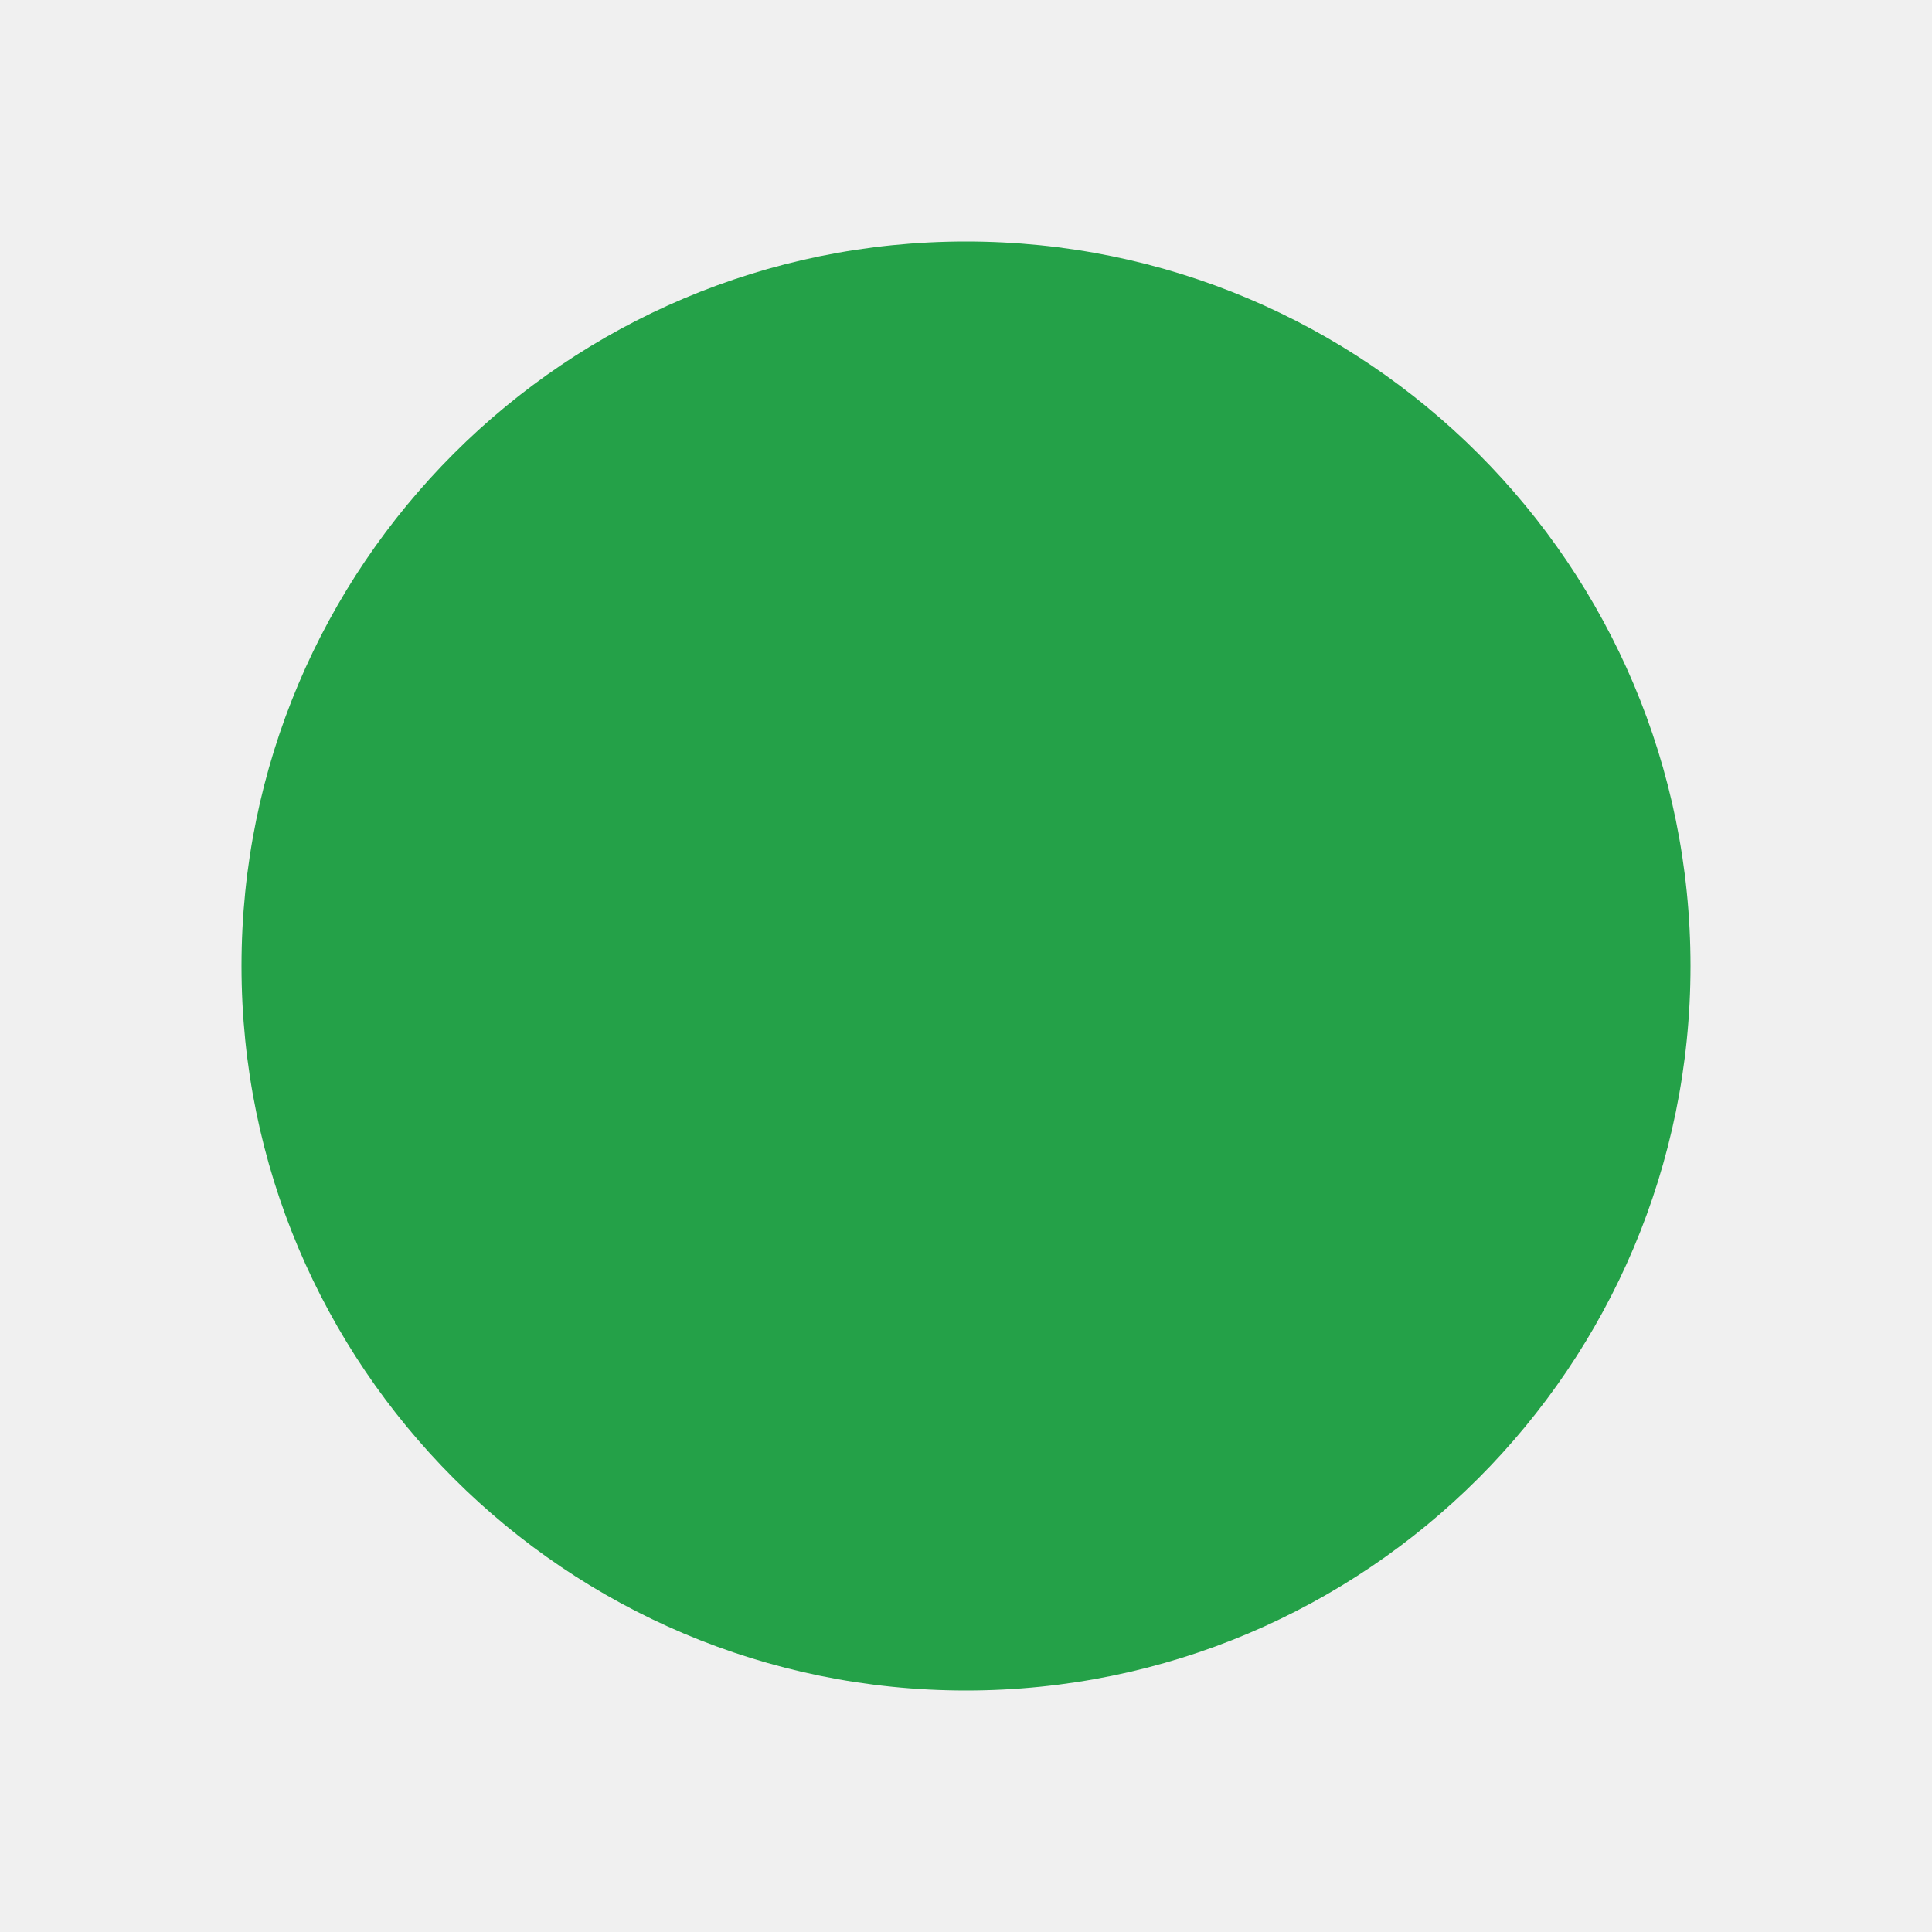
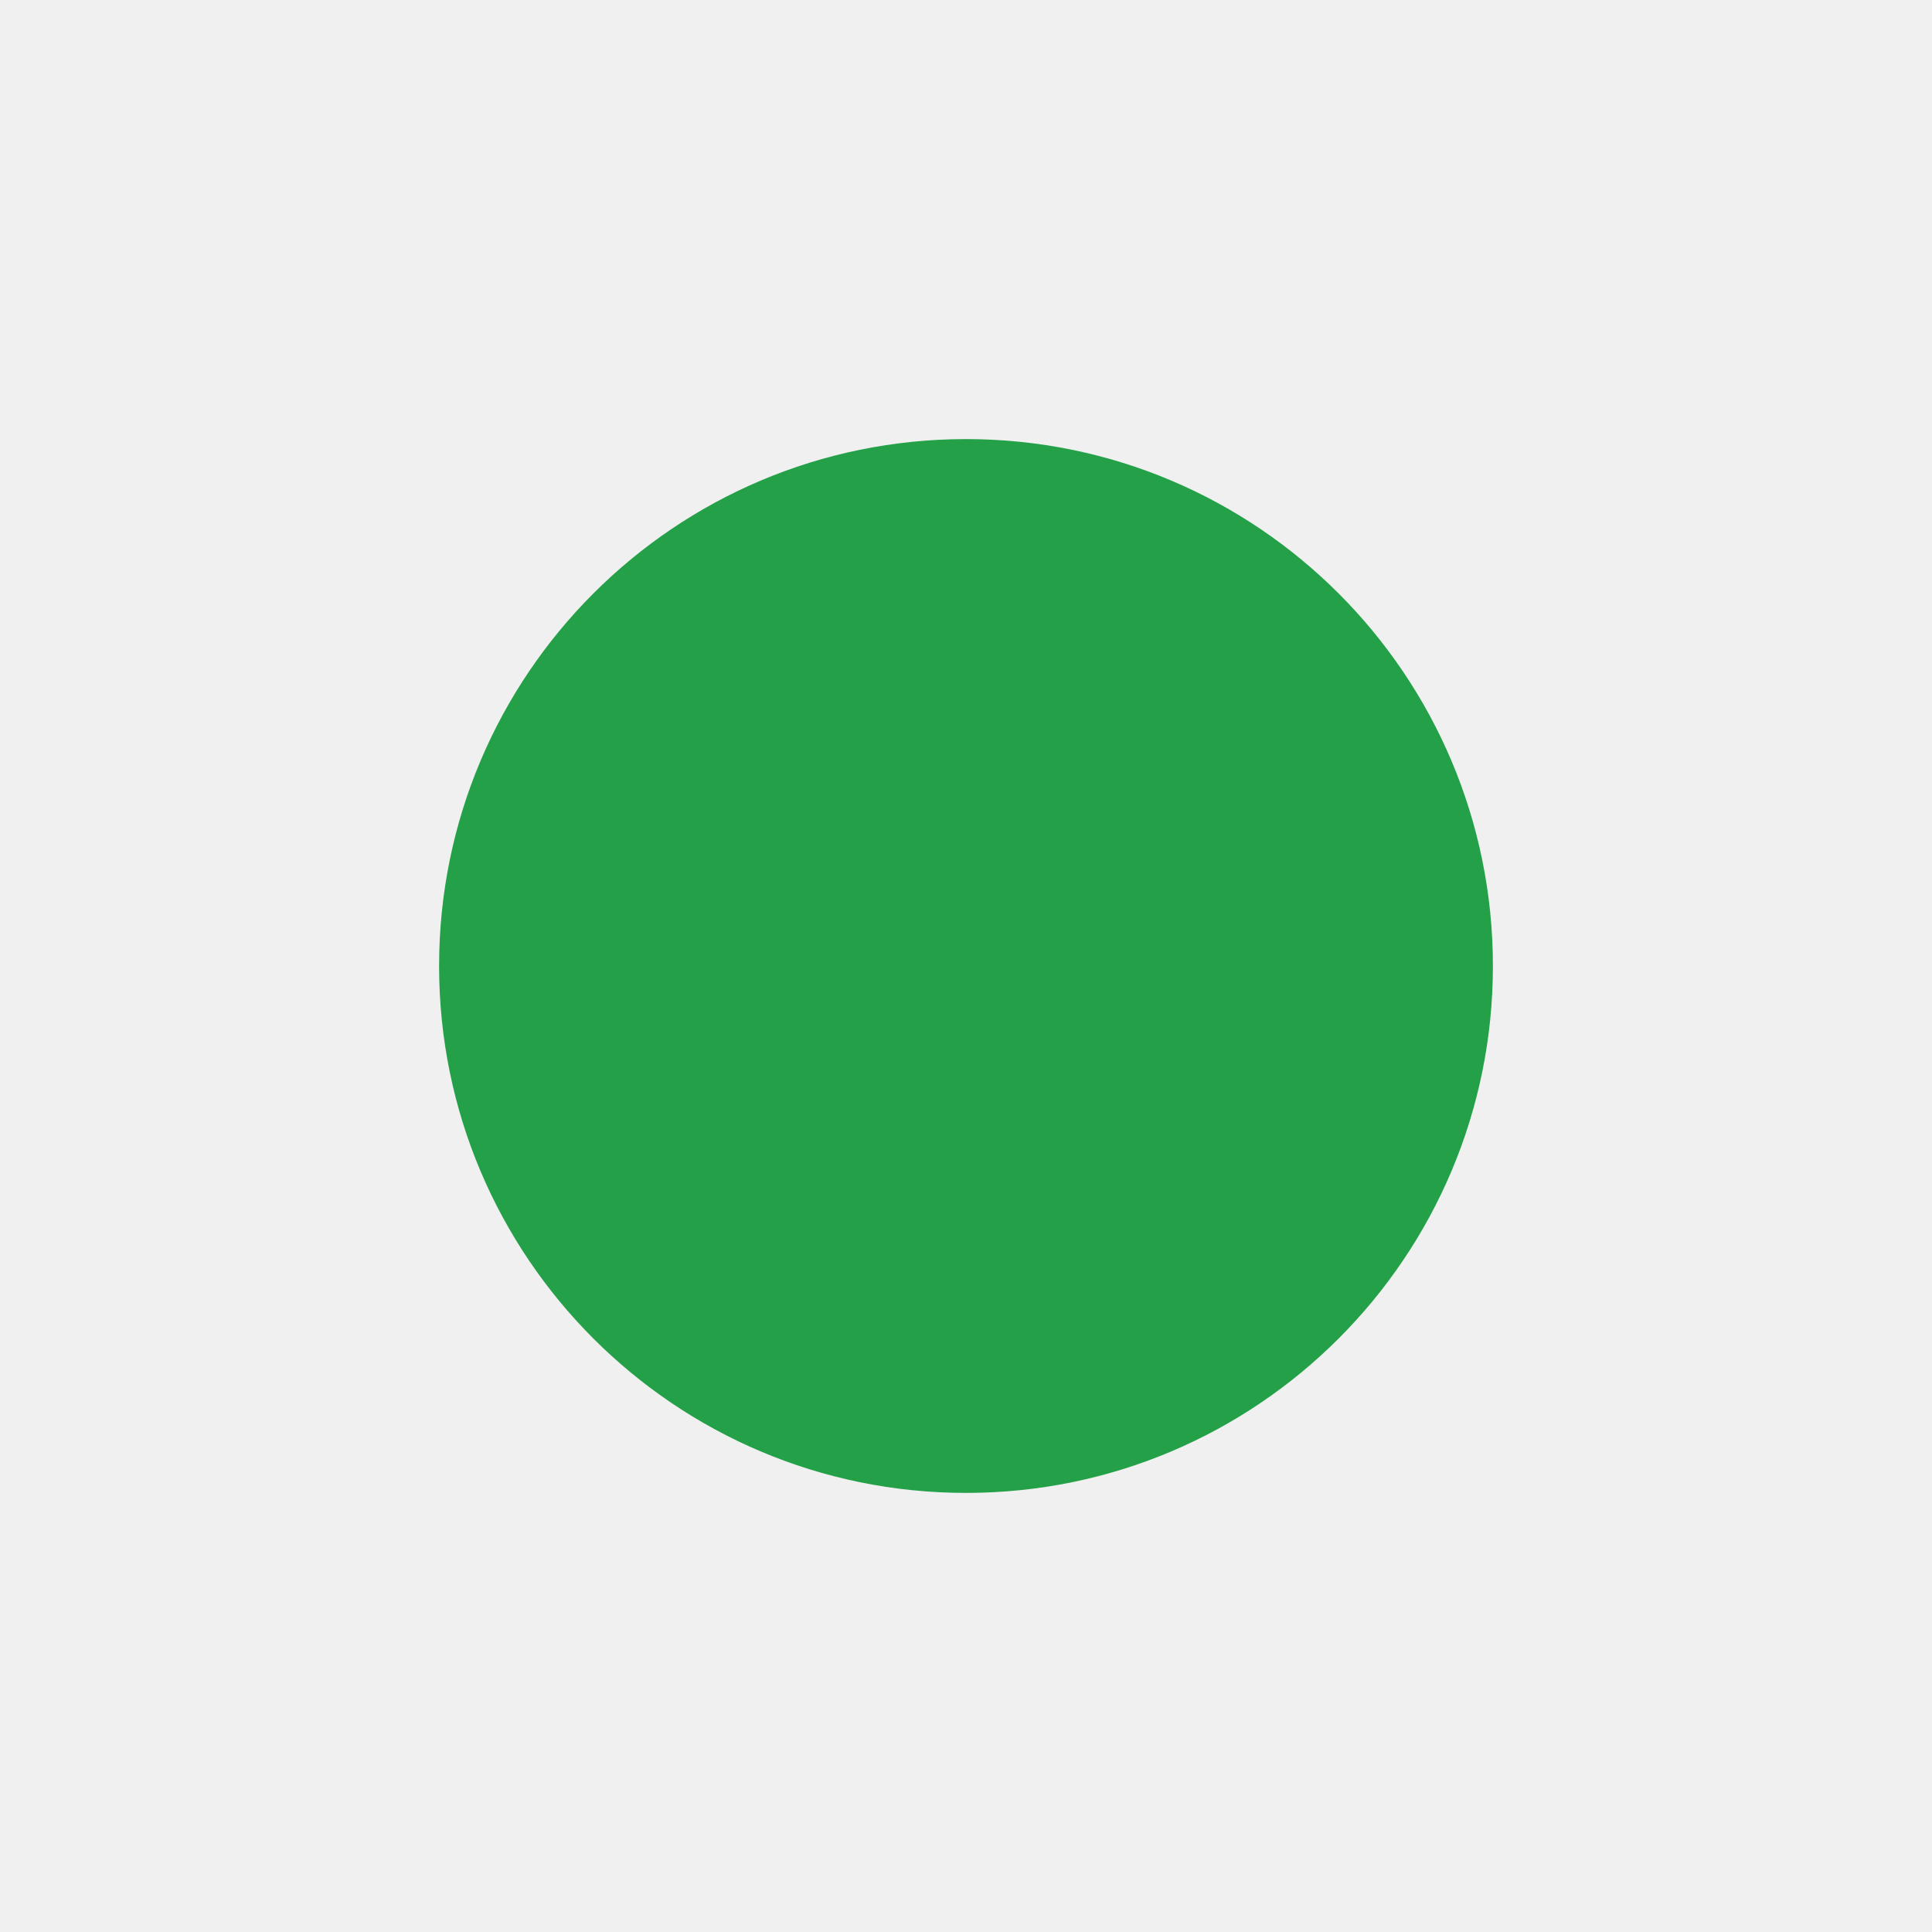
- <svg xmlns="http://www.w3.org/2000/svg" width="16" height="16" viewBox="0 0 16 16" fill="none">
+ <svg xmlns="http://www.w3.org/2000/svg" width="16" height="16" viewBox="-3 -3 22 22" fill="none">
  <g clip-path="url(#clip0_215_5512)">
    <path d="M8 14C11.314 14 14 11.314 14 8C14 4.686 11.314 2 8 2C4.686 2 2 4.686 2 8C2 11.314 4.686 14 8 14Z" fill="#24A148" />
  </g>
  <defs>
    <clipPath id="clip0_215_5512">
      <rect width="16" height="16" fill="white" />
    </clipPath>
  </defs>
</svg>
